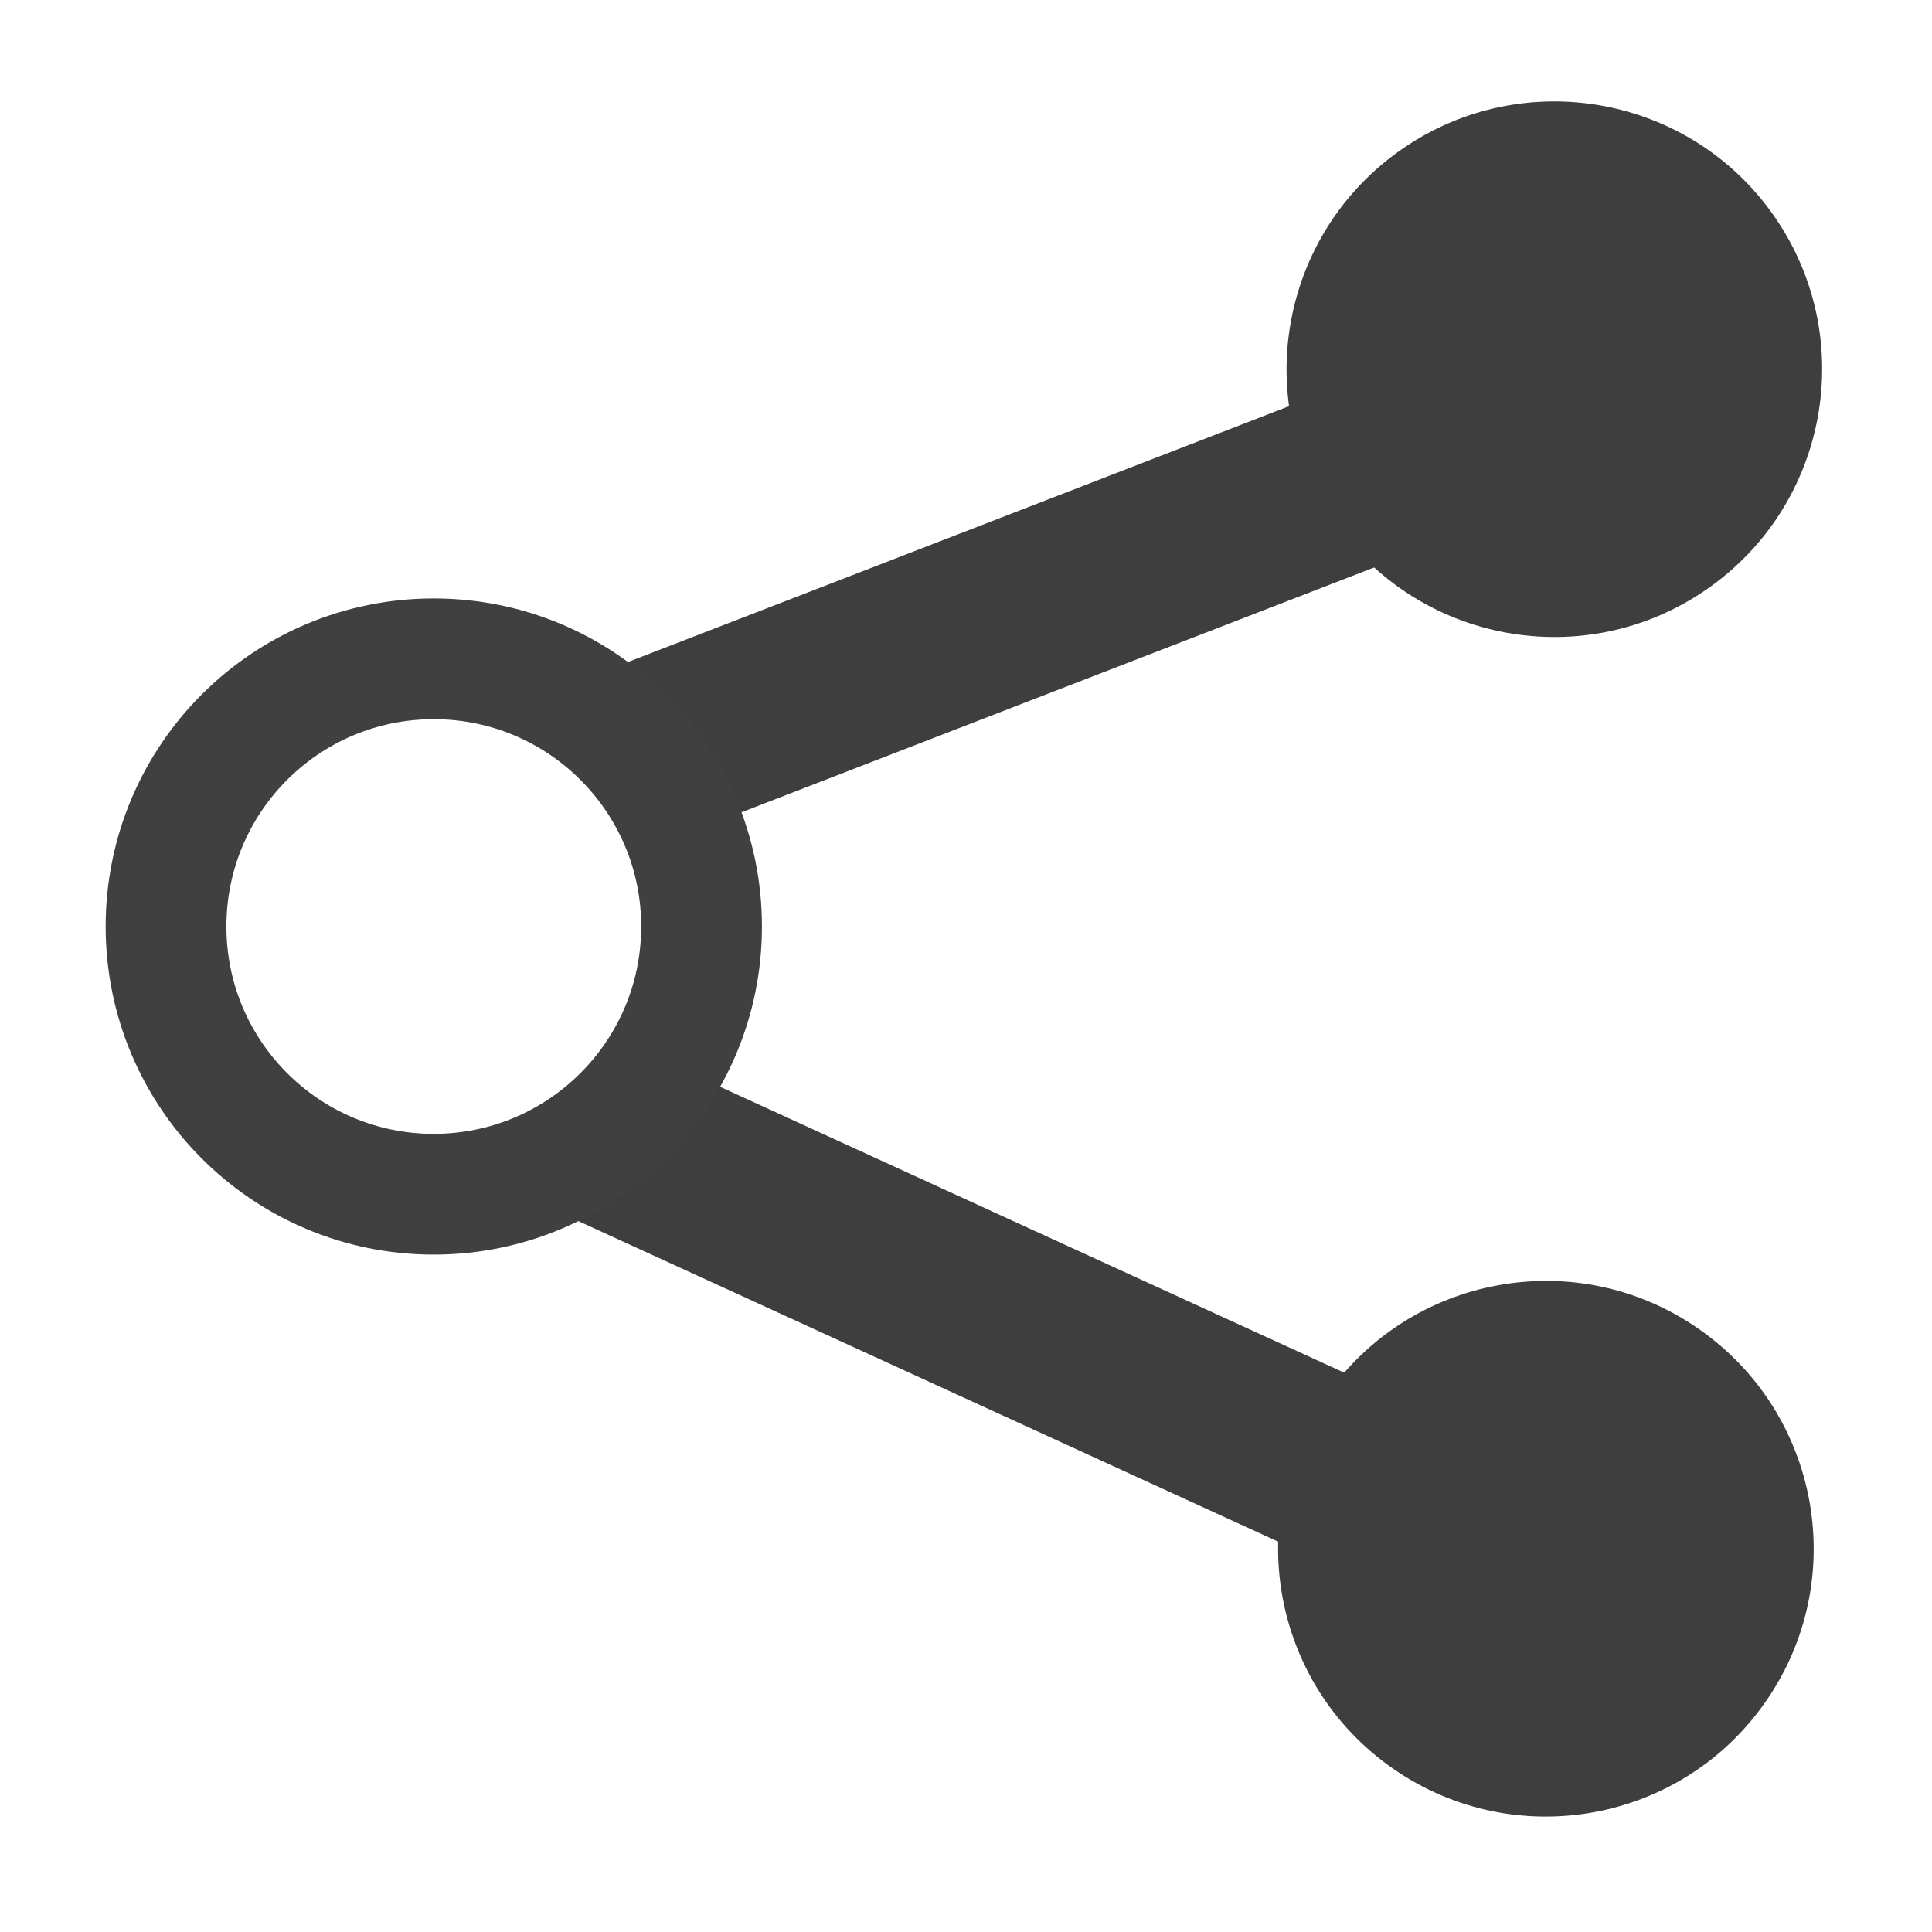
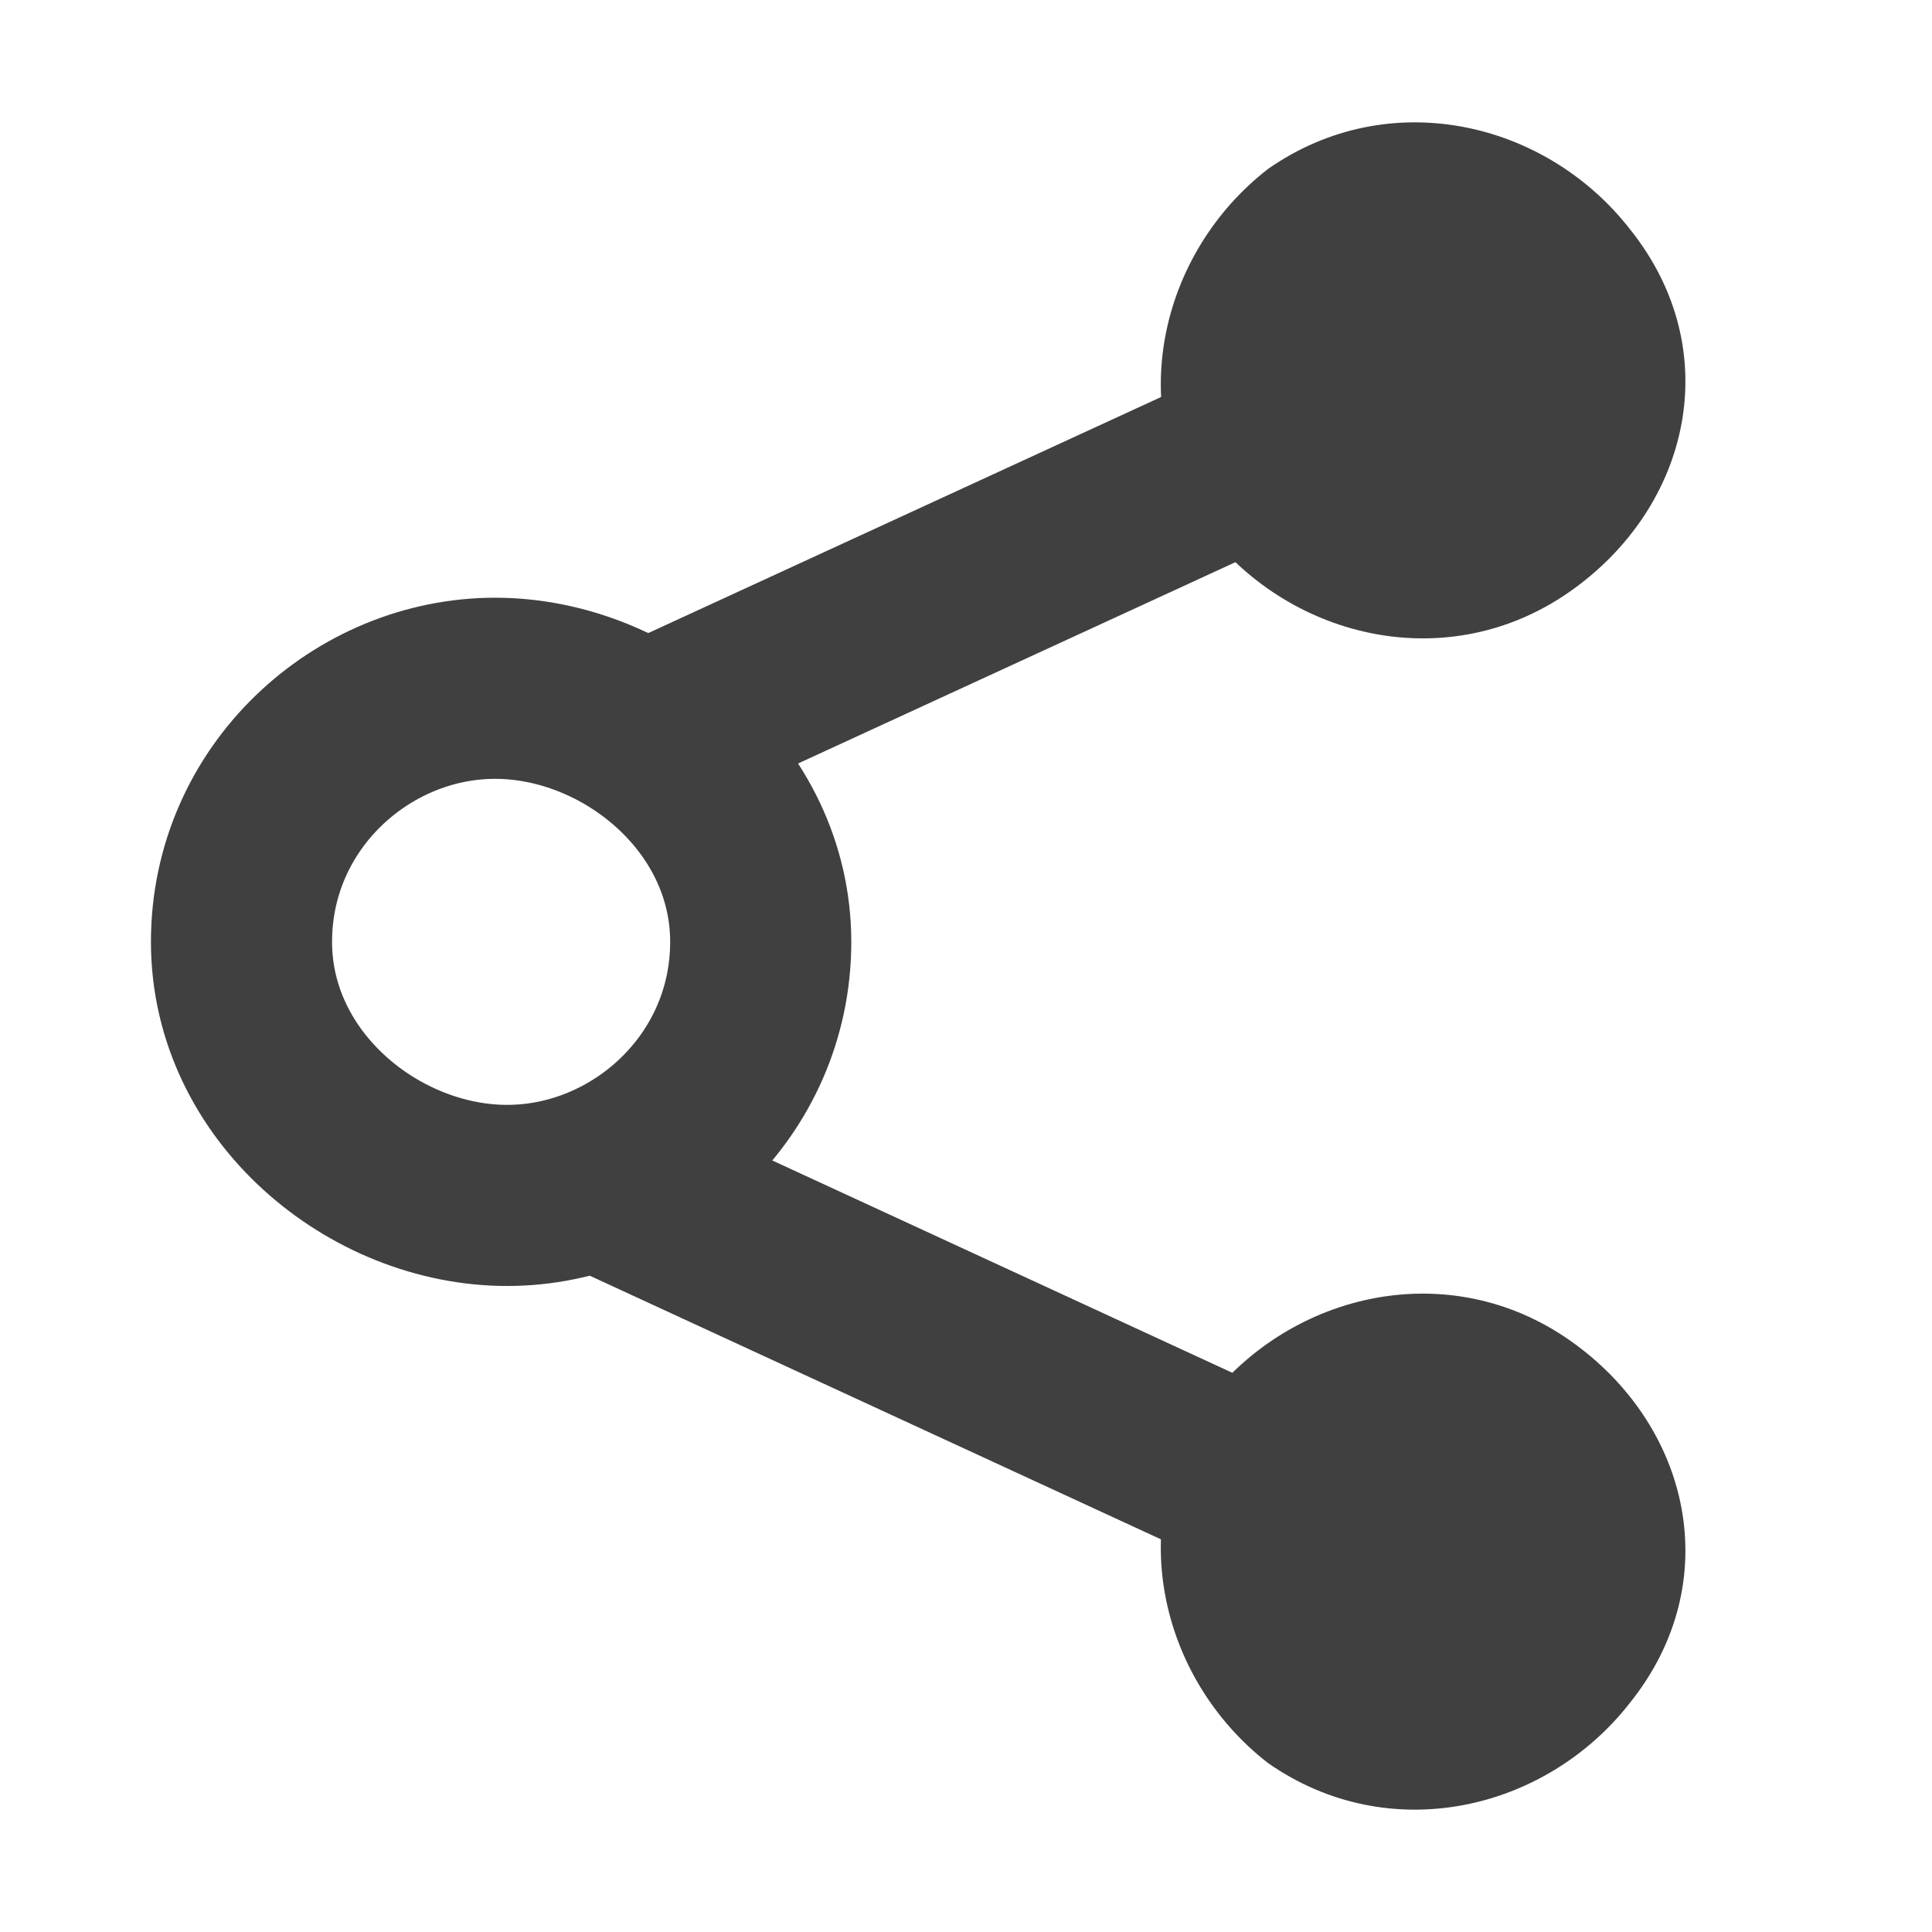
- <svg xmlns="http://www.w3.org/2000/svg" width="100%" height="100%" viewBox="0 0 16 16" version="1.1" xml:space="preserve" style="fill-rule:evenodd;clip-rule:evenodd;stroke-miterlimit:1.414;">
-   <g id="Layer 1">
-     <path d="M5.081,6.333l7.972,-3.085" style="fill:none;stroke-width:1.5px;stroke:#3e3e3e;" />
-     <path d="M14.136,4.879c-1.005,0.699 -2.388,0.449 -3.086,-0.557c-0.698,-1.006 -0.447,-2.388 0.559,-3.086c1.006,-0.699 2.389,-0.448 3.086,0.557c0.698,1.007 0.447,2.389 -0.559,3.086" style="fill:#3e3e3e;fill-rule:nonzero;" />
-     <path d="M4.926,9.35l8.04,3.683" style="fill:#606060;fill-rule:nonzero;stroke-width:1.5px;stroke:#3e3e3e;" />
-     <path d="M14.066,11.004c-1.005,-0.699 -2.388,-0.448 -3.085,0.559c-0.699,1.004 -0.449,2.388 0.557,3.085c1.007,0.699 2.389,0.448 3.086,-0.558c0.699,-1.006 0.449,-2.388 -0.558,-3.086" style="fill:#3e3e3e;fill-rule:nonzero;" />
-     <path d="M5.81,7.673c0,1.224 -0.993,2.217 -2.218,2.217c-1.225,0 -2.217,-0.993 -2.217,-2.217c0,-1.225 0.992,-2.217 2.217,-2.217c1.225,0 2.218,0.992 2.218,2.217" style="fill:none;stroke-width:1px;stroke-linejoin:round;stroke:#404040;" />
+ <svg xmlns="http://www.w3.org/2000/svg" version="1.1" id="Layer_1" x="0px" y="0px" viewBox="0 0 16 16" style="enable-background:new 0 0 16 16;" xml:space="preserve">
+   <style type="text/css">
+ 	.st0{fill:none;stroke:#404040;stroke-width:1.5;stroke-miterlimit:1.414;}
+ 	.st1{fill:#404040;}
+ 	.st2{fill:none;stroke:#404040;stroke-width:1.5;stroke-linejoin:round;stroke-miterlimit:1.414;}
+ </style>
+   <g>
+     <path class="st0" d="M5.3,6.1l6.3-2.9" />
+     <path class="st1" d="M13,4.9c-1,0.7-2.3,0.4-3-0.5c-0.7-1-0.4-2.3,0.5-3c1-0.7,2.3-0.4,3,0.5C14.3,2.9,14,4.2,13,4.9" />
+     <path class="st0" d="M4.8,9.7l6.5,3" />
+     <path class="st1" d="M13,11.1c-1-0.7-2.3-0.4-3,0.5c-0.7,1-0.4,2.3,0.5,3c1,0.7,2.3,0.4,3-0.5C14.3,13.1,14,11.8,13,11.1" />
+     <path class="st2" d="M6.3,7.8c0,1.2-1,2.1-2.1,2.1S2,9,2,7.8c0-1.2,1-2.1,2.1-2.1S6.3,6.6,6.3,7.8" />
  </g>
</svg>
